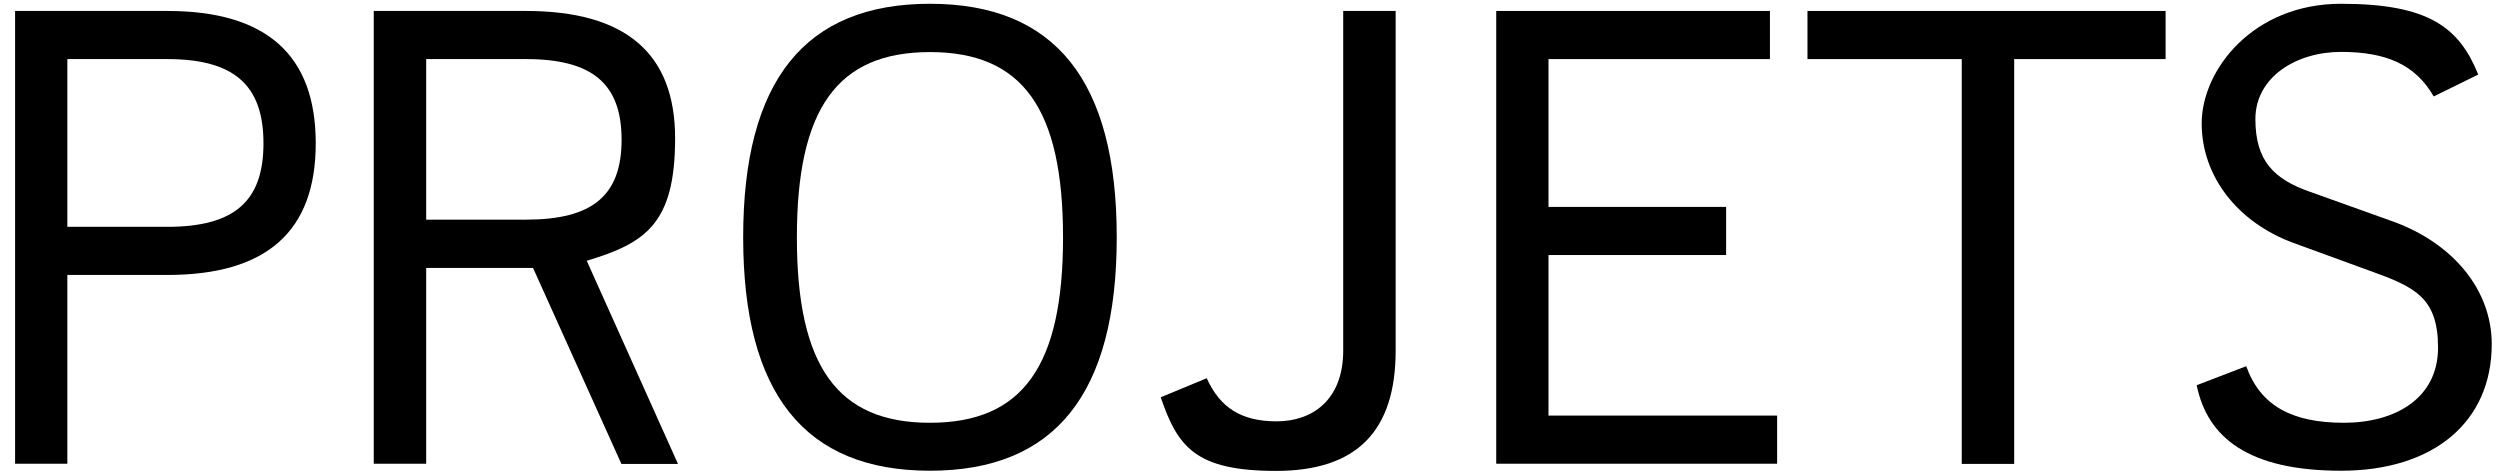
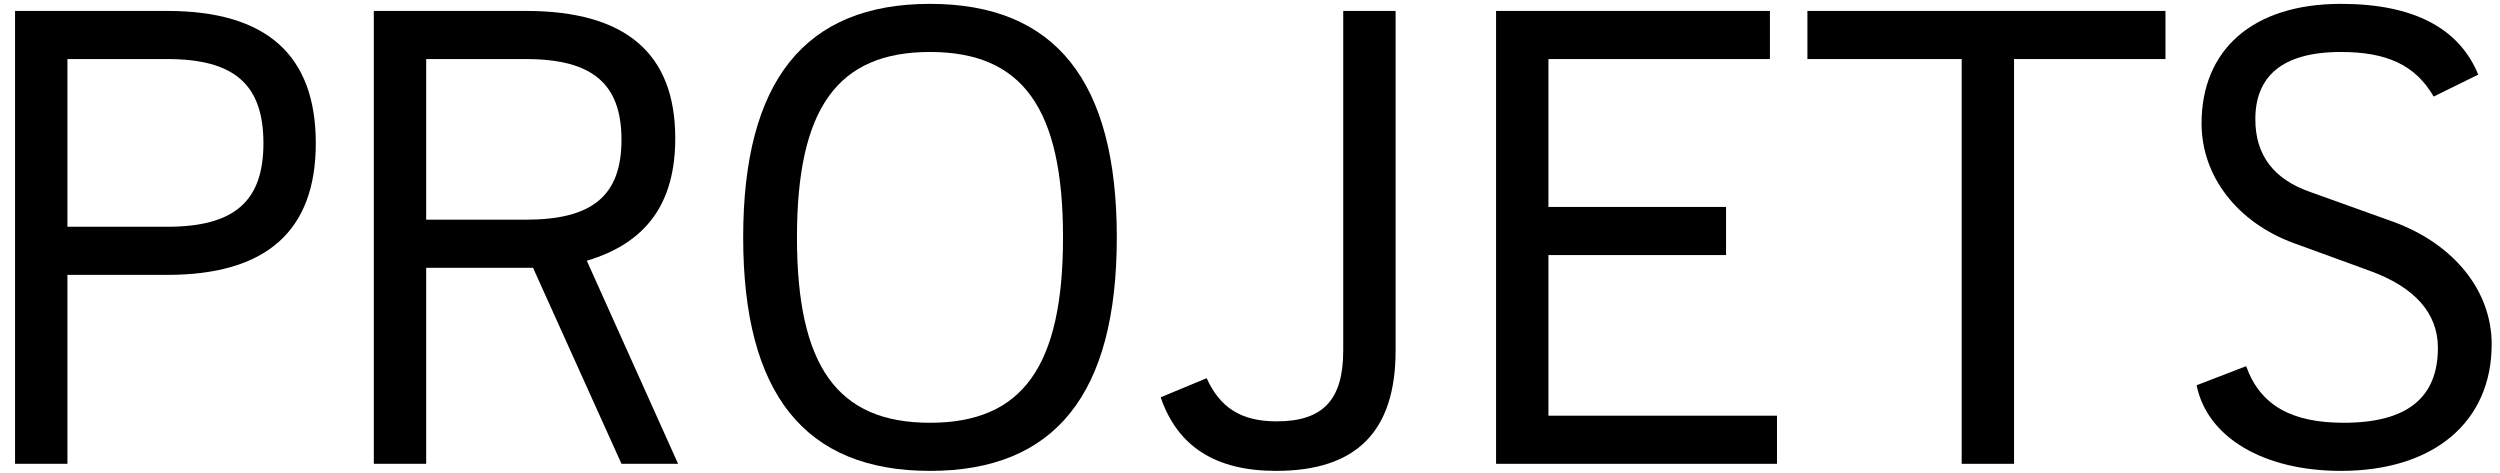
- <svg xmlns="http://www.w3.org/2000/svg" id="a" data-name="Calque 1" viewBox="0 0 1392 262.9">
-   <path d="M37.5,258.2H8.4V6.1h84.7c55.2,0,82.7,24.4,82.7,73.7s-27.6,73.3-82.7,73.3h-55.6v105.2ZM93.1,126.3c37.4,0,53.6-14.2,53.6-46.5s-16.2-46.9-53.6-46.9h-55.6v93.4h55.6Z" />
-   <path d="M237.3,258.2h-29.2V6.1h84.7c55.6,0,83.1,23.6,83.1,70.9s-16.2,58.3-49.2,68.2l50.8,113.1h-31.5l-49.2-109.1h-59.5v109.1ZM292.9,122.3c37,0,53.2-13.4,53.2-44.5s-16.2-44.9-53.2-44.9h-55.6v89.4h55.6Z" />
-   <path d="M517.8,2.1c69.7,0,104,42.9,104,130s-34.3,130-104,130-104-42.9-104-130S448.1,2.1,517.8,2.1ZM517.8,235.4c51.6,0,74.1-31.5,74.1-103.2s-22.5-103.2-74.1-103.2-74.1,31.5-74.1,103.2,22.5,103.2,74.1,103.2Z" />
-   <path d="M646.3,221.2l25.6-10.6c7.5,16.5,19.3,24,39,24s37-11.8,37-39.4V6.1h29.2v189.1c0,44.9-21.7,67-66.6,67s-54.8-13.4-64.2-41Z" />
-   <path d="M833,6.1h152.5v26.8h-123.3v82.3h98.9v26.8h-98.9v89.4h127.3v26.8h-156.4V6.1Z" />
-   <path d="M1006.4,32.9V6.1h199.4v26.8h-84.3v225.4h-29.2V32.9h-85.9Z" />
-   <path d="M1223.1,214.5l27.6-10.6c7.9,22.1,25.6,31.5,54.4,31.5s52.4-13.8,52.4-41.8-13-33.9-38.2-42.9l-42.2-15.4c-31.1-11.4-51.2-37-51.2-66.6s28.4-66.6,77.6-66.6,65.8,13.4,76.4,39.4l-24.8,12.2c-10.2-17.7-26.4-24.8-51.6-24.8s-47.7,14.2-47.7,37.4,10.2,33.5,30.7,40.6l46.1,16.5c33.5,12.2,54.8,38.2,54.8,68.2,0,43.3-32.3,70.5-83.9,70.5s-74.5-18.5-80.4-47.7Z" />
+ <svg xmlns="http://www.w3.org/2000/svg" id="Calque_1" width="1392" height="262.942" version="1.1" viewBox="0 0 1392 262.942">
+   <path d="M37.541,258.249H8.384V6.09h84.71c55.159,0,82.739,24.428,82.739,73.678,0,48.855-27.58,73.283-82.739,73.283h-55.554v105.197ZM93.094,126.259c37.43,0,53.583-14.184,53.583-46.491,0-32.702-16.153-46.886-53.583-46.886h-55.554v93.377h55.554Z" />
+   <path d="M237.298,258.249h-29.156V6.09h84.71c55.554,0,83.133,23.64,83.133,70.92,0,36.247-16.153,58.312-49.249,68.161l50.825,113.077h-31.52l-49.25-109.138h-59.493v109.138ZM292.852,122.32c37.035,0,53.189-13.396,53.189-44.522s-16.154-44.915-53.189-44.915h-55.554v89.438h55.554Z" />
+   <path d="M517.819,2.15c69.737,0,104.016,42.946,104.016,130.02s-34.278,130.02-104.016,130.02-104.015-42.946-104.015-130.02S448.082,2.15,517.819,2.15ZM517.819,235.397c51.614,0,74.071-31.521,74.071-103.228s-22.457-103.228-74.071-103.228-74.071,31.521-74.071,103.228,22.458,103.228,74.071,103.228Z" />
+   <path d="M646.262,221.212l25.609-10.638c7.486,16.548,19.306,24.034,39.006,24.034,25.609,0,37.035-11.82,37.035-39.4V6.09h29.156v189.118c0,44.916-21.67,66.98-66.586,66.98-33.489,0-54.766-13.396-64.221-40.977Z" />
+   <path d="M833.012,6.09h152.477v26.792h-123.321v82.346h98.894v26.791h-98.894v89.438h127.262v26.792h-156.417V6.09Z" />
+   <path d="M1006.371,32.882V6.09h199.363v26.792h-84.315v225.366h-29.156V32.882h-85.892Z" />
+   <path d="M1223.072,214.515l27.58-10.639c7.88,22.064,25.609,31.521,54.371,31.521,35.065,0,52.401-13.79,52.401-41.764,0-19.307-13.002-33.884-38.218-42.946l-42.157-15.365c-31.126-11.427-51.22-37.036-51.22-66.586,0-40.976,28.368-66.586,77.617-66.586,40.188,0,65.798,13.396,76.436,39.4l-24.821,12.214c-10.244-17.73-26.398-24.822-51.614-24.822-33.489,0-47.674,14.185-47.674,37.43,0,20.094,10.244,33.49,30.732,40.582l46.098,16.548c33.489,12.214,54.766,38.218,54.766,68.161,0,43.34-32.308,70.526-83.922,70.526-42.945,0-74.465-18.519-80.375-47.674Z" />
</svg>
